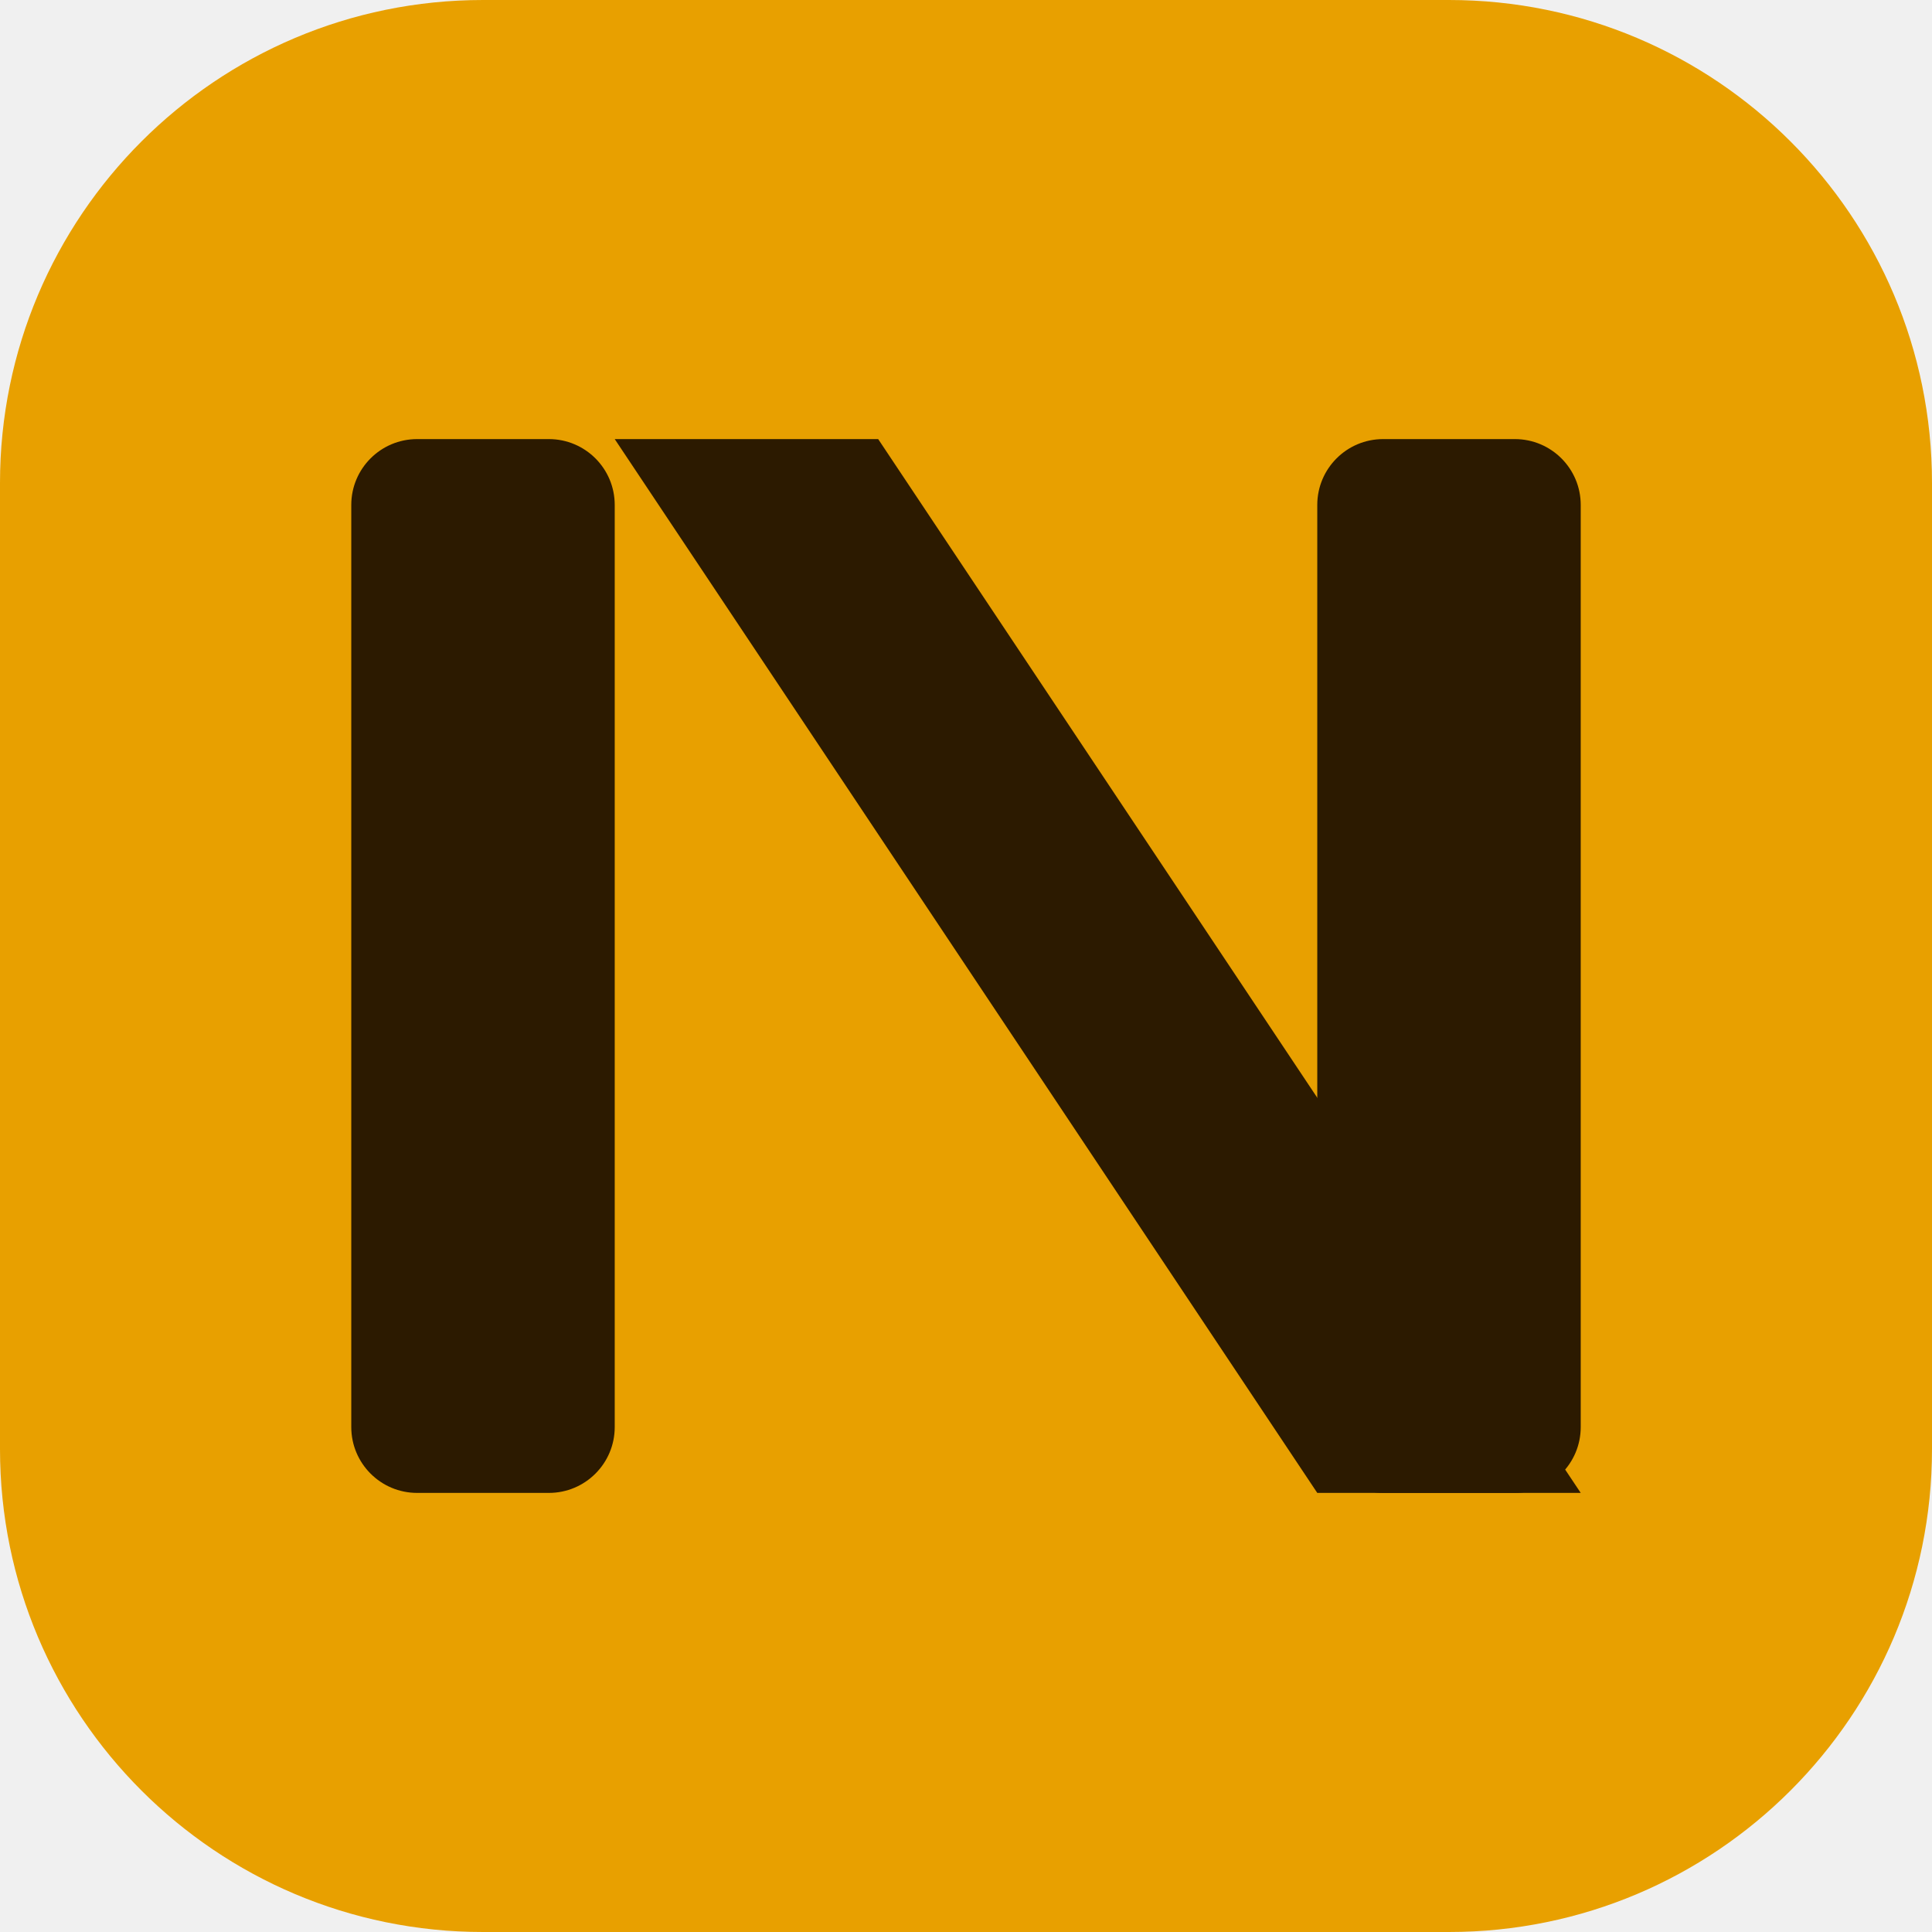
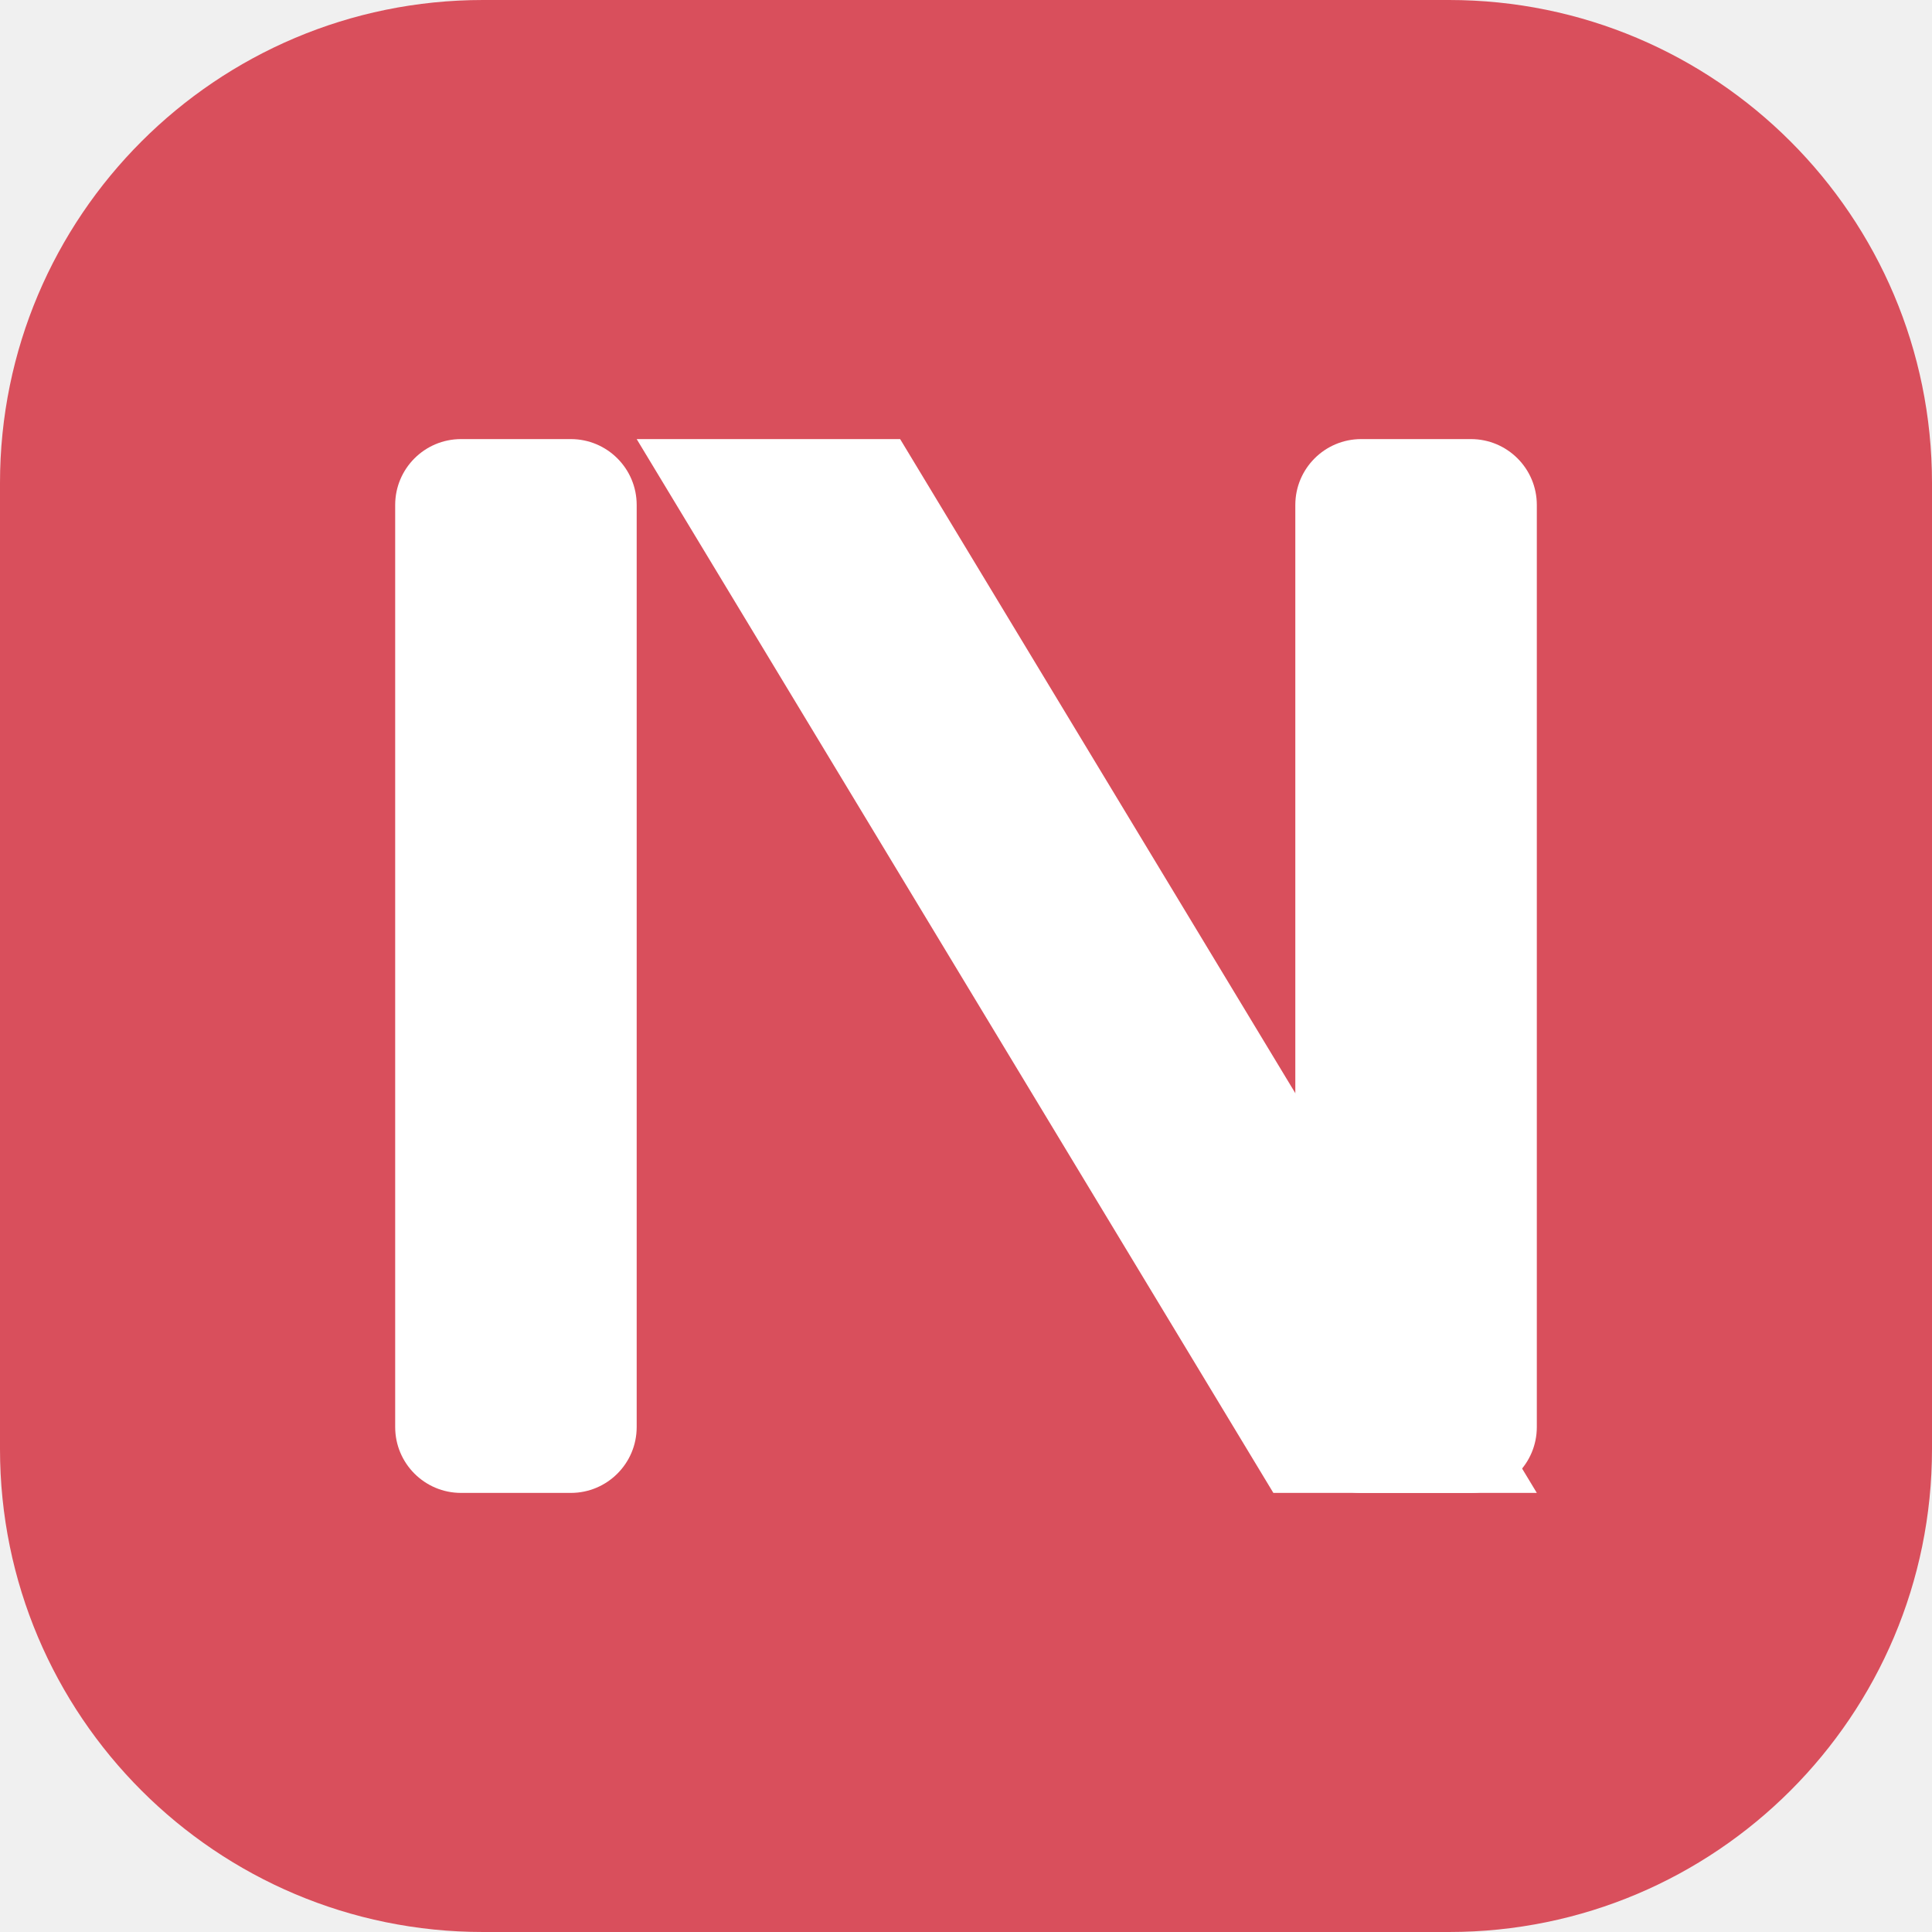
- <svg xmlns="http://www.w3.org/2000/svg" viewBox="0 0 44 44" fill="none" role="img" aria-label="NOUT">
-   <rect width="44" height="44" rx="11" fill="#E8A000" />
-   <rect x="8" y="10" width="6" height="24" rx="1.5" fill="#2C1A00" />
-   <rect x="30" y="10" width="6" height="24" rx="1.5" fill="#2C1A00" />
-   <polygon points="14,10 20,10 36,34 30,34" fill="#2C1A00" />
+ <svg xmlns="http://www.w3.org/2000/svg" viewBox="0 0 44 44" role="img" aria-label="NOUT">
+   <rect width="44" height="44" rx="11" fill="#D94F5C" />
+   <rect x="9" y="10" width="5.5" height="24" rx="1.5" fill="white" />
+   <rect x="29.5" y="10" width="5.5" height="24" rx="1.5" fill="white" />
+   <polygon points="14.5,10 20.5,10 35,34 29,34" fill="white" />
</svg>
